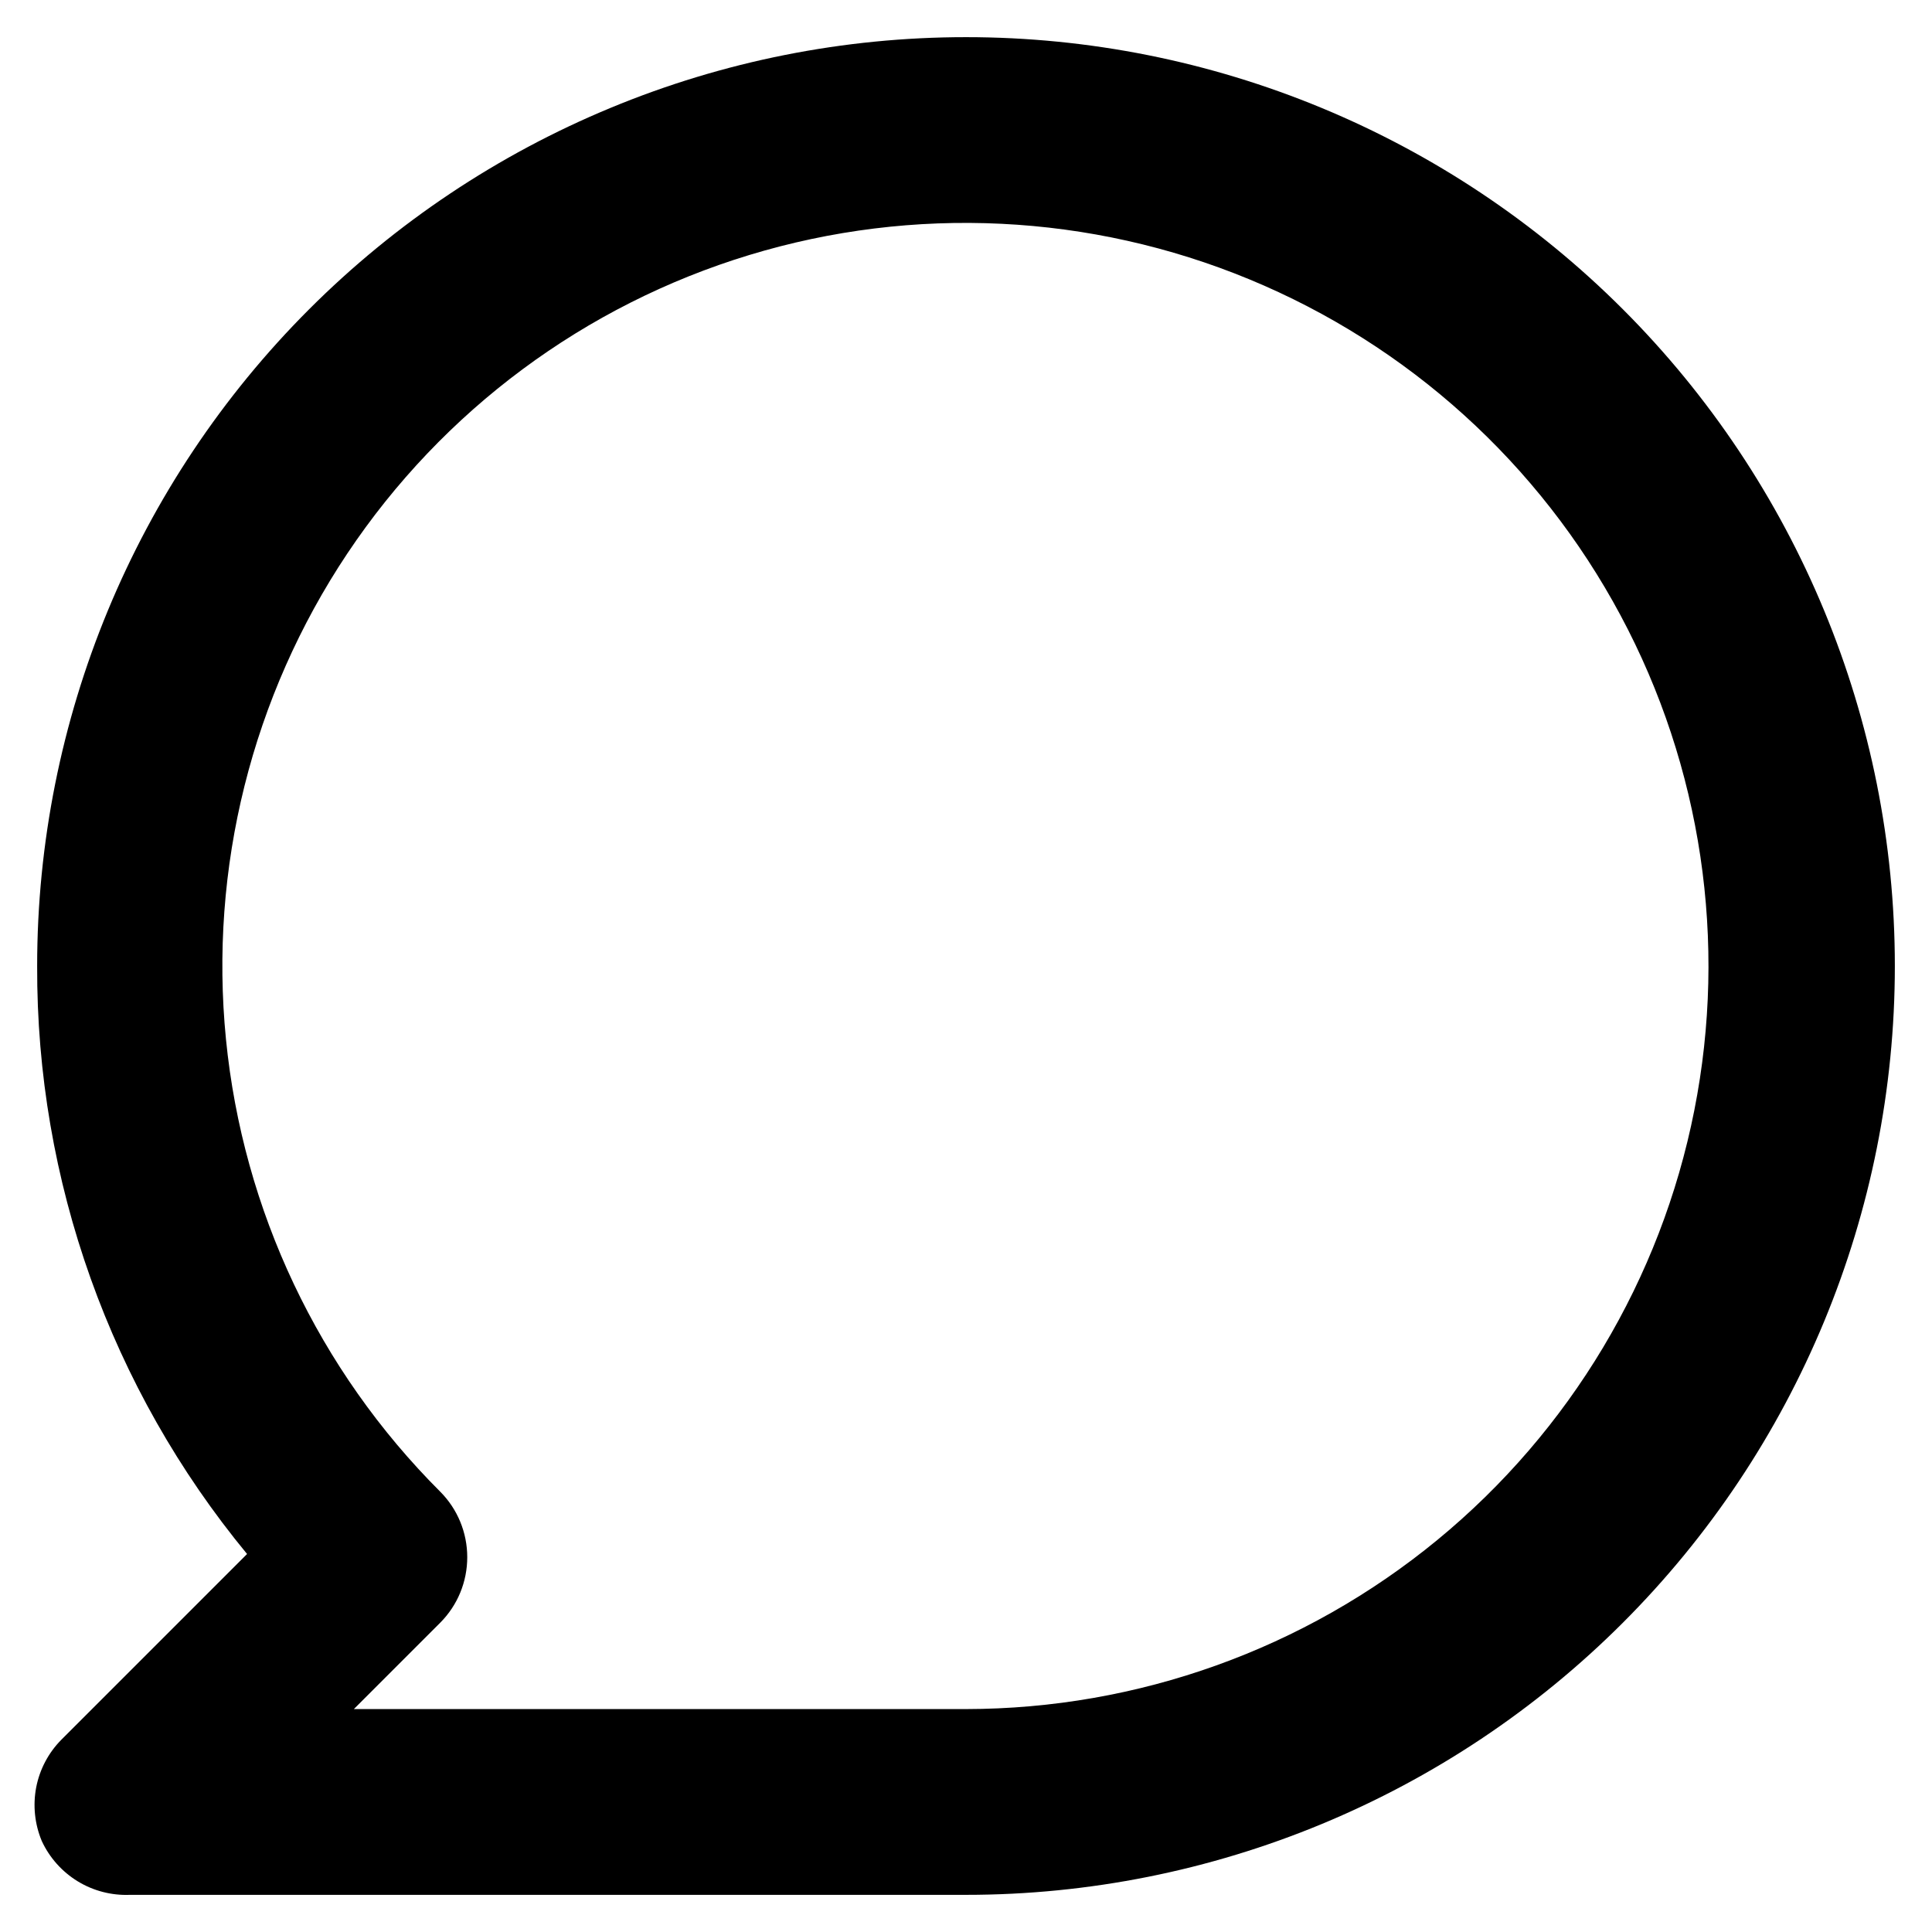
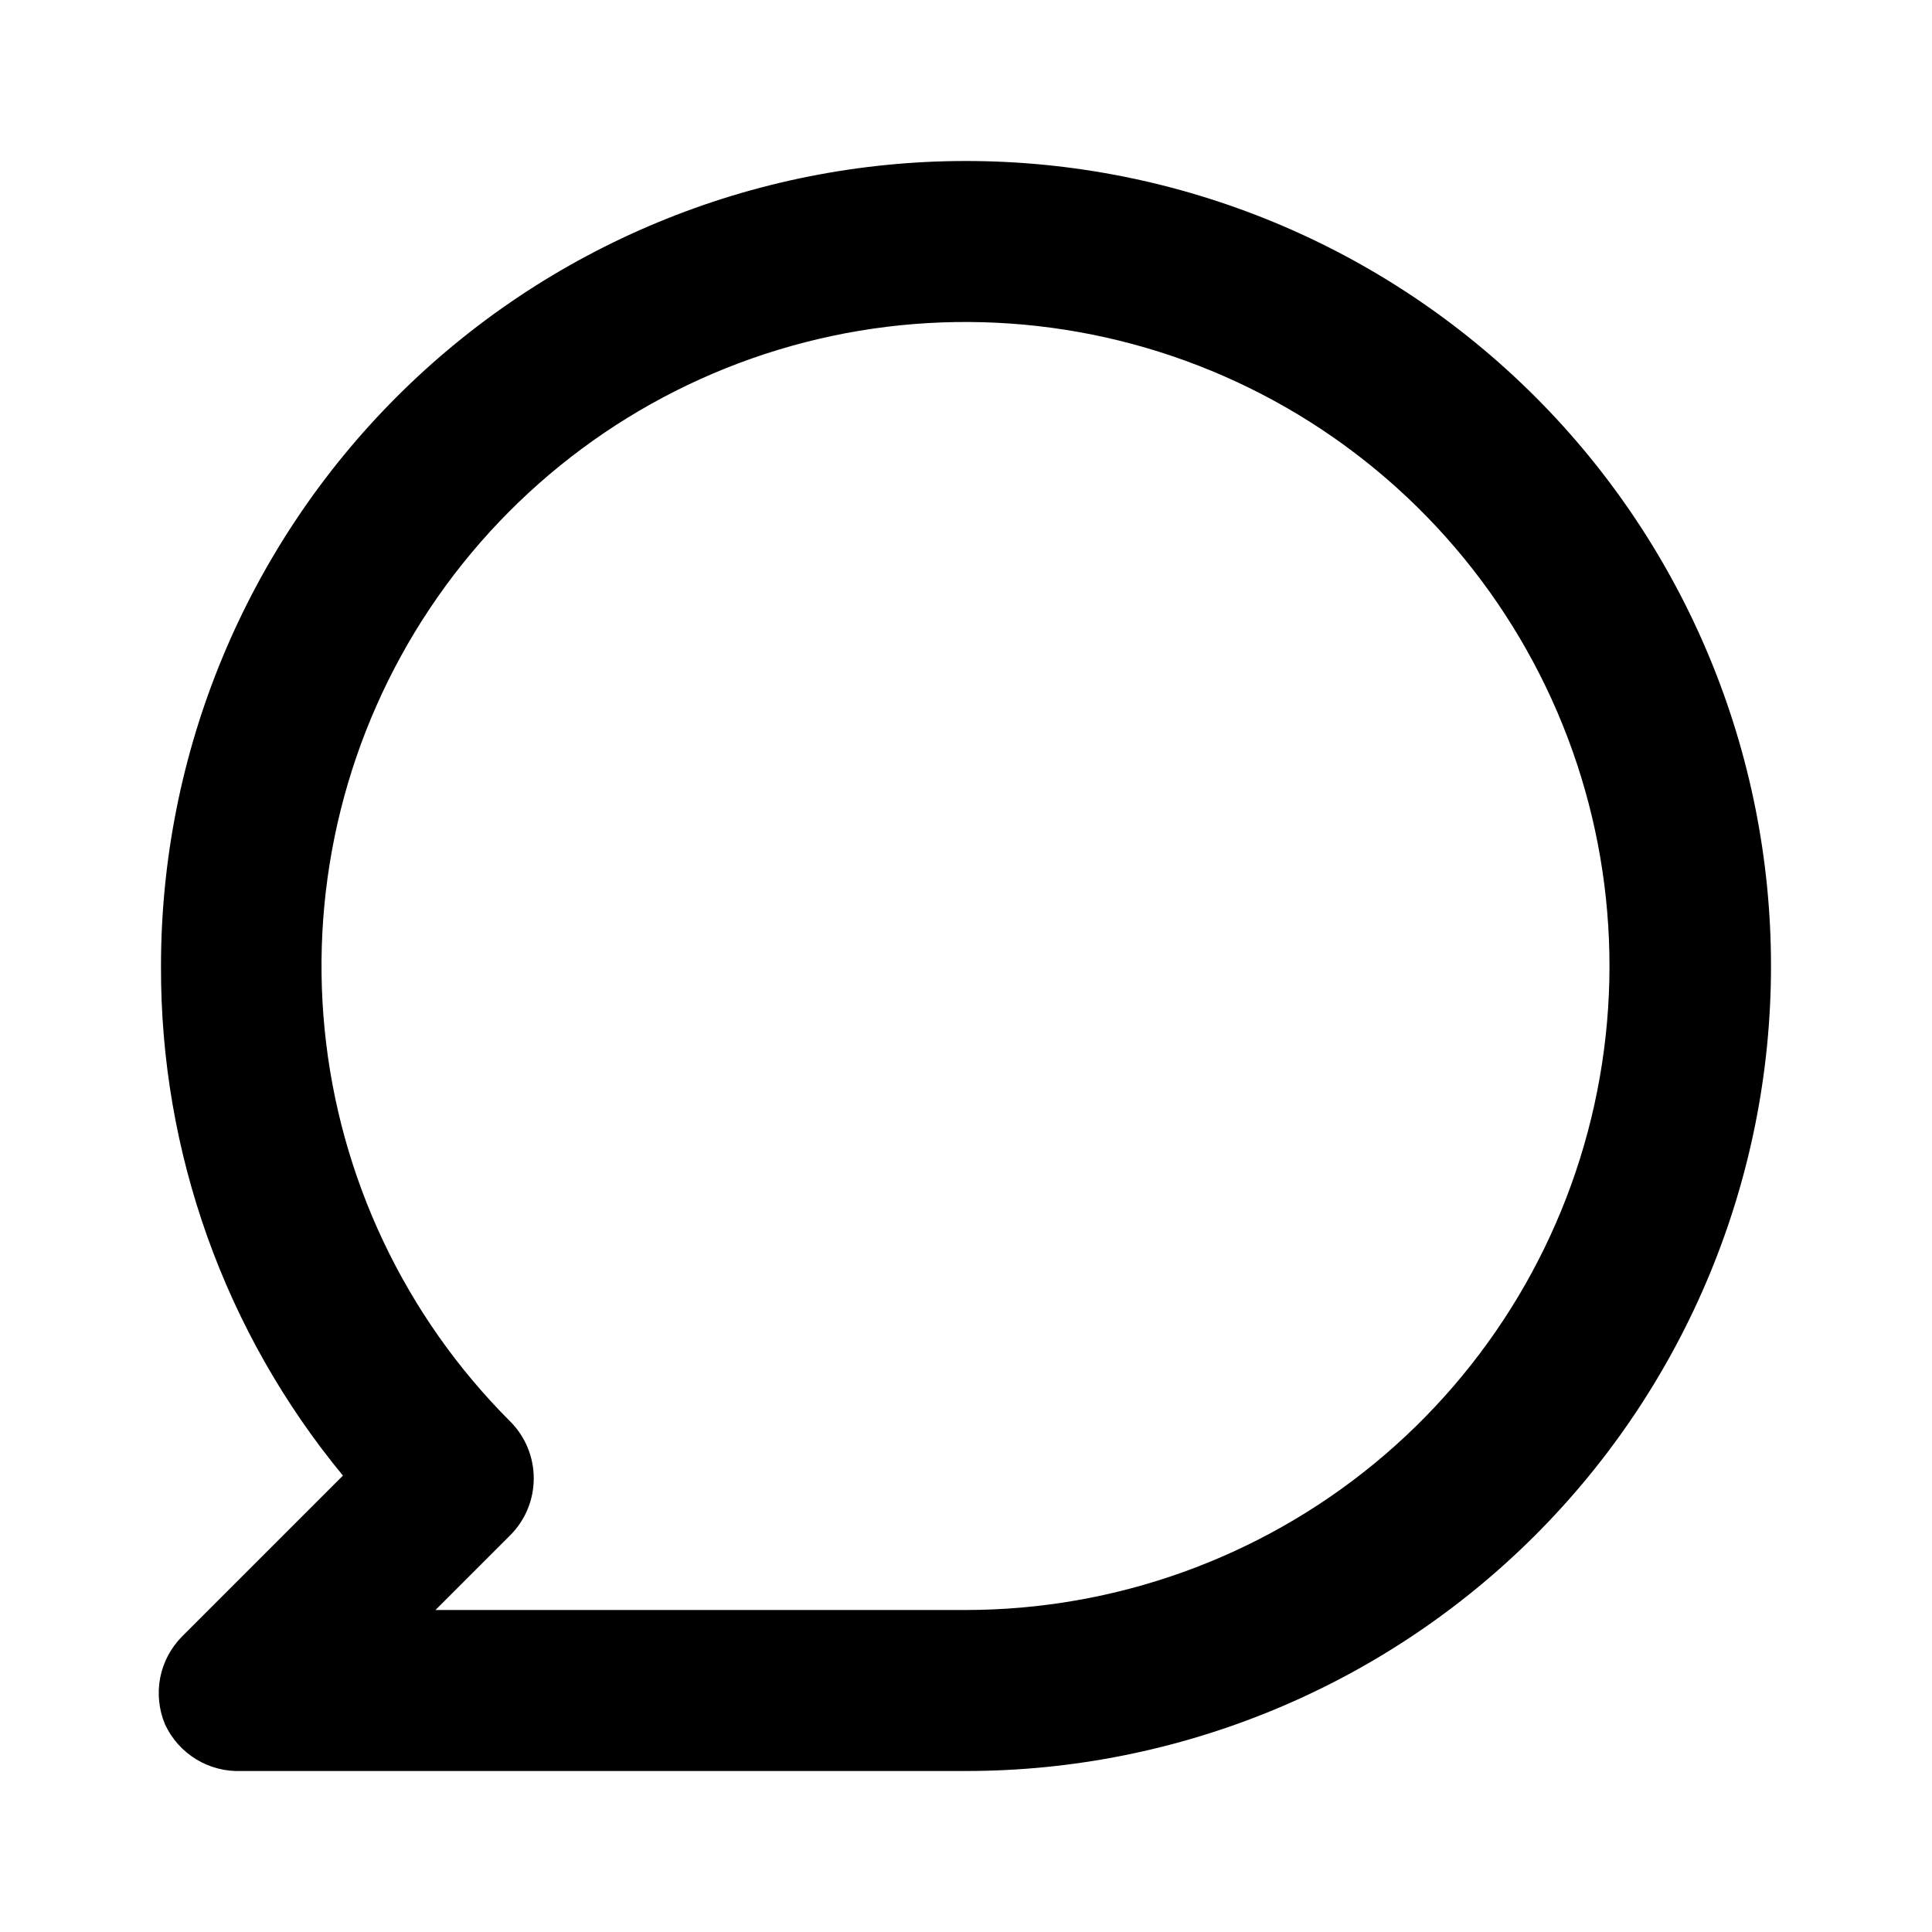
- <svg xmlns="http://www.w3.org/2000/svg" width="26" height="26" viewBox="0 0 26 26" fill="none">
-   <path d="M13 0.5C11.358 0.5 9.733 0.823 8.216 1.452C6.7 2.08 5.322 3 4.161 4.161C1.817 6.505 0.5 9.685 0.5 13C0.489 15.886 1.488 18.686 3.325 20.913L0.825 23.413C0.652 23.588 0.534 23.811 0.487 24.054C0.441 24.297 0.467 24.547 0.562 24.775C0.666 25 0.835 25.189 1.046 25.318C1.257 25.447 1.502 25.51 1.75 25.5H13C16.315 25.5 19.495 24.183 21.839 21.839C24.183 19.495 25.5 16.315 25.5 13C25.5 9.685 24.183 6.505 21.839 4.161C19.495 1.817 16.315 0.5 13 0.5ZM13 23H4.762L5.925 21.837C6.158 21.603 6.288 21.287 6.288 20.956C6.288 20.626 6.158 20.309 5.925 20.075C4.288 18.44 3.269 16.288 3.041 13.986C2.813 11.684 3.39 9.374 4.674 7.449C5.958 5.525 7.87 4.105 10.083 3.432C12.296 2.759 14.675 2.875 16.813 3.759C18.951 4.643 20.716 6.24 21.808 8.28C22.9 10.319 23.251 12.674 22.801 14.944C22.352 17.213 21.129 19.256 19.342 20.725C17.555 22.194 15.313 22.998 13 23Z" fill="black" />
+ <svg xmlns="http://www.w3.org/2000/svg" width="30" height="30" viewBox="0 0 30 30" fill="none">
+   <path d="M15 2.5C13.358 2.5 11.733 2.823 10.216 3.452C8.7 4.08 7.322 5 6.161 6.161C3.817 8.505 2.5 11.685 2.5 15C2.489 17.886 3.488 20.686 5.325 22.913L2.825 25.413C2.652 25.588 2.534 25.811 2.487 26.054C2.441 26.297 2.467 26.547 2.562 26.775C2.666 27 2.835 27.189 3.046 27.318C3.257 27.447 3.502 27.51 3.75 27.5H15C18.315 27.5 21.495 26.183 23.839 23.839C26.183 21.495 27.5 18.315 27.5 15C27.5 11.685 26.183 8.505 23.839 6.161C21.495 3.817 18.315 2.5 15 2.5ZM15 25H6.762L7.925 23.837C8.158 23.603 8.288 23.287 8.288 22.956C8.288 22.626 8.158 22.309 7.925 22.075C6.288 20.44 5.269 18.288 5.041 15.986C4.813 13.684 5.39 11.374 6.674 9.449C7.958 7.525 9.87 6.105 12.083 5.432C14.296 4.759 16.675 4.875 18.813 5.759C20.951 6.643 22.716 8.24 23.808 10.28C24.9 12.319 25.251 14.674 24.801 16.944C24.352 19.213 23.129 21.256 21.342 22.725C19.555 24.194 17.313 24.998 15 25Z" fill="black" />
</svg>
